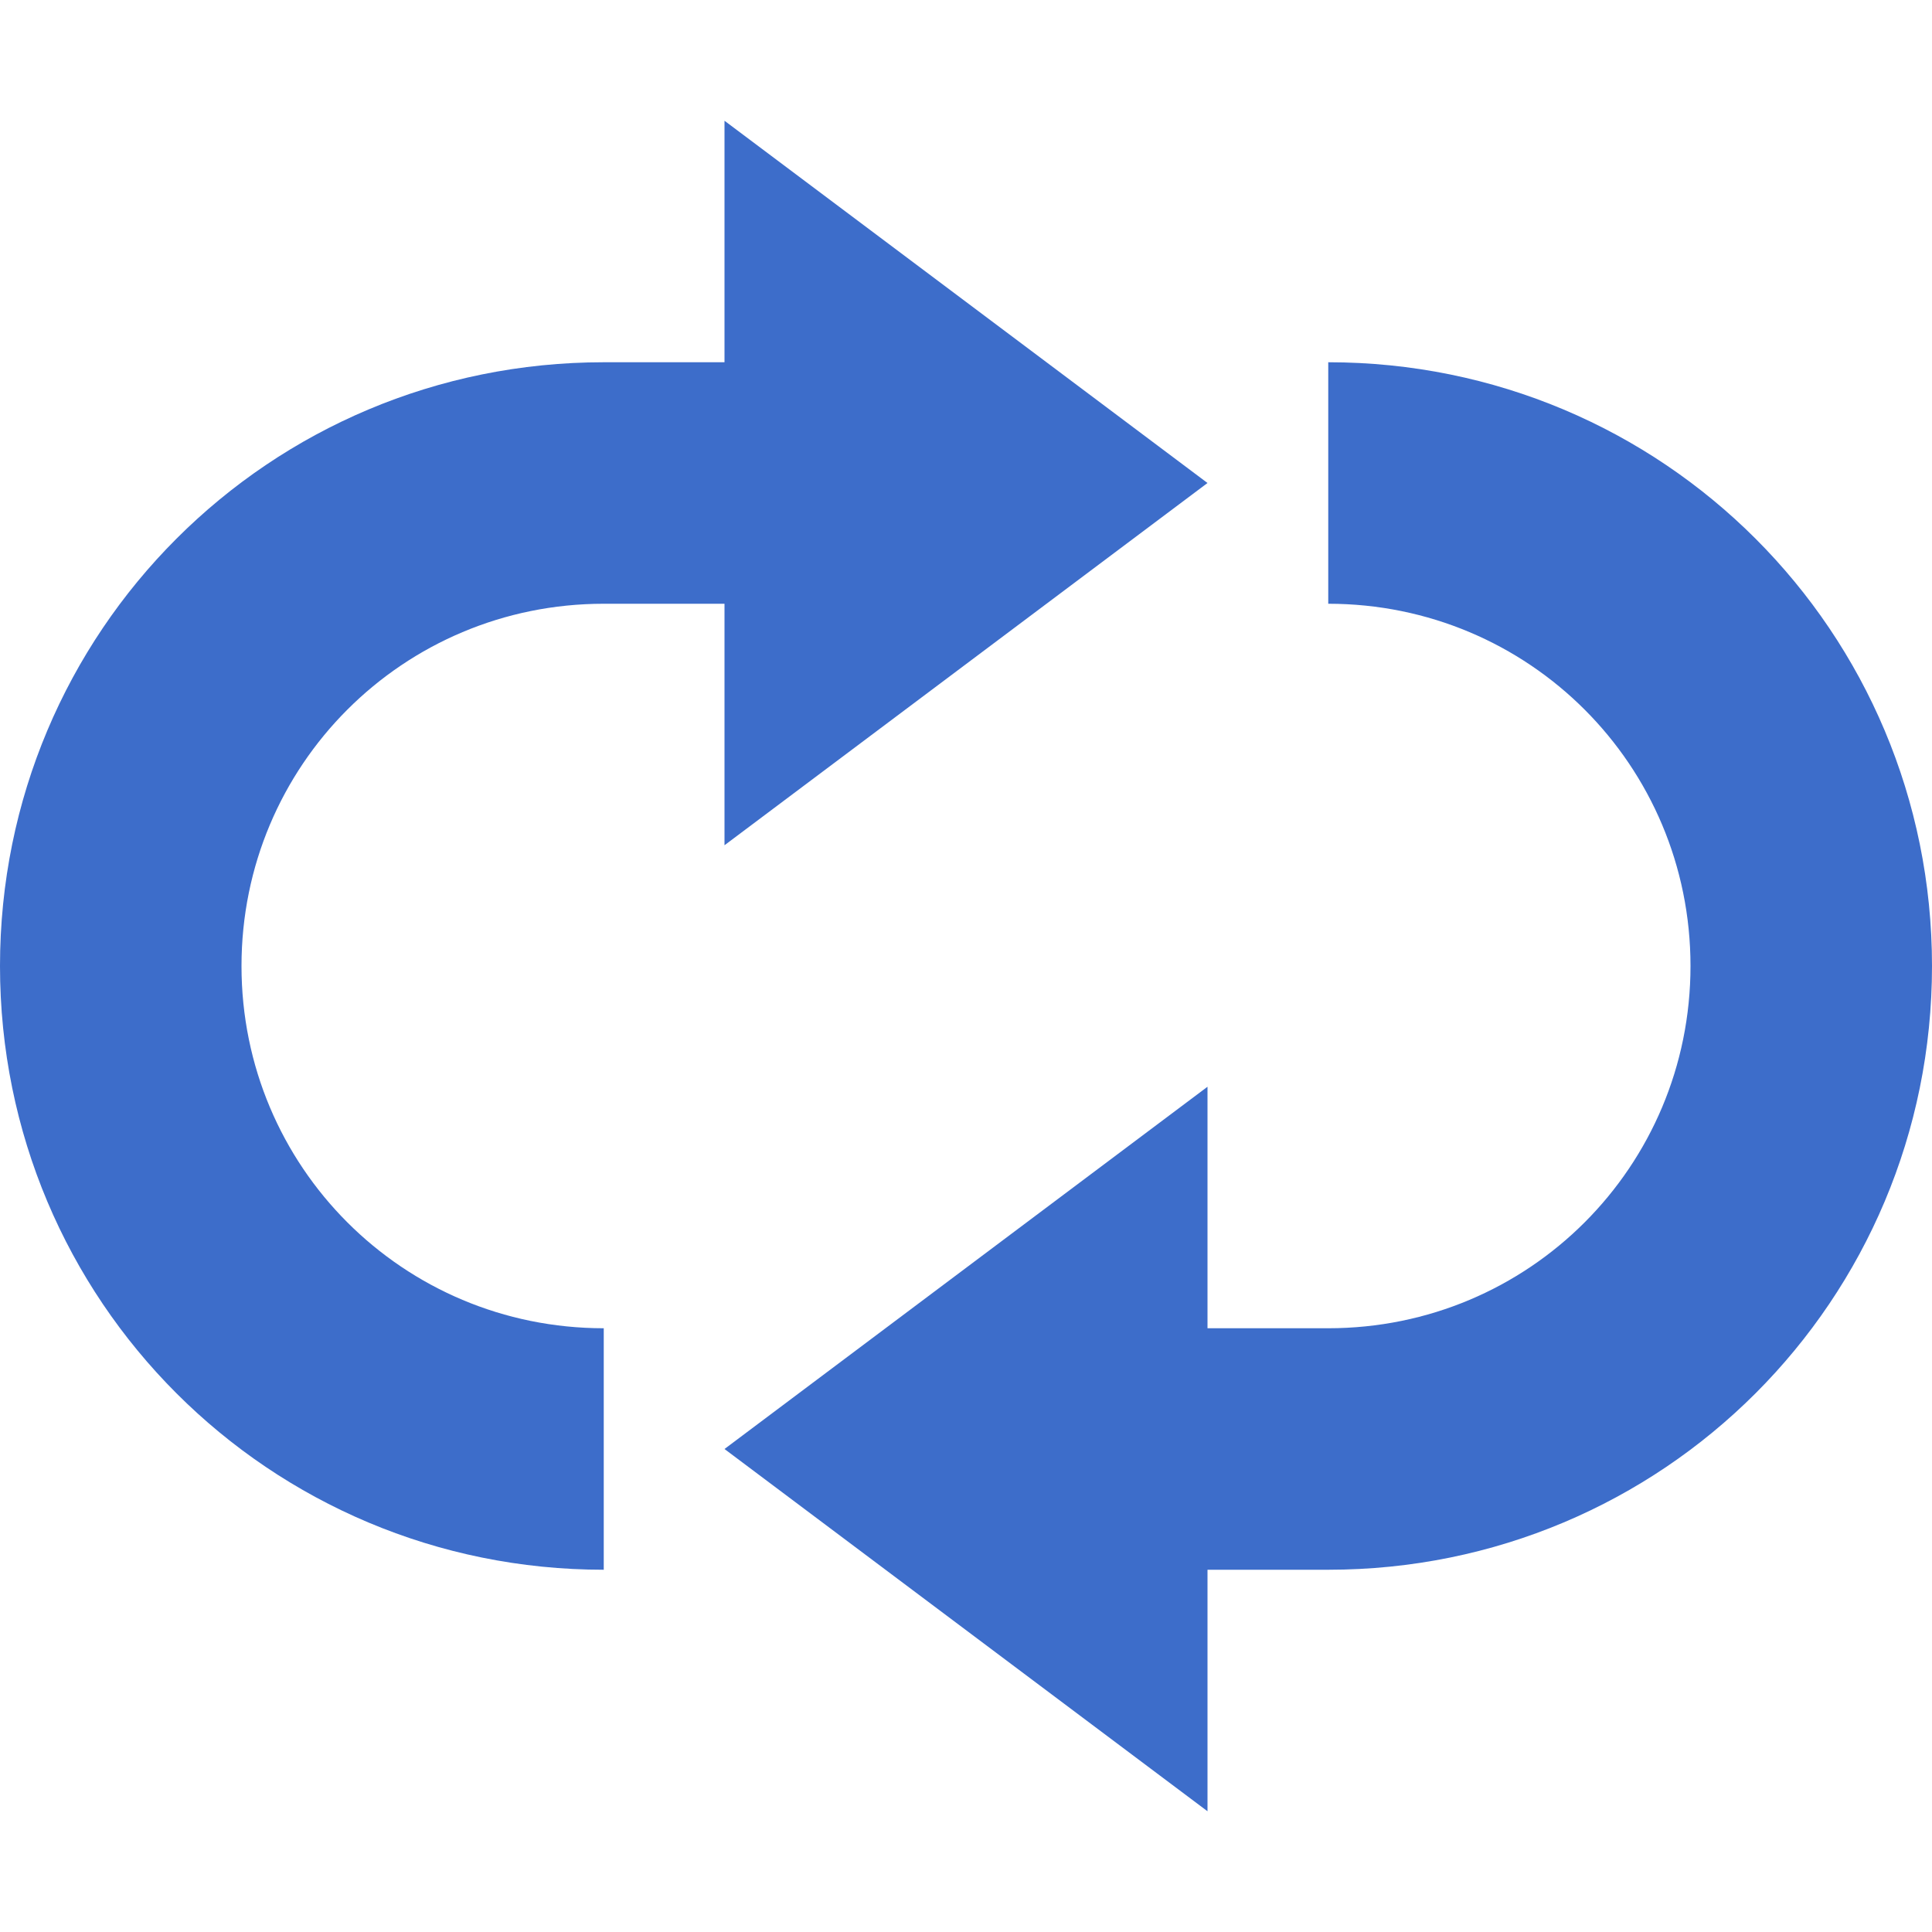
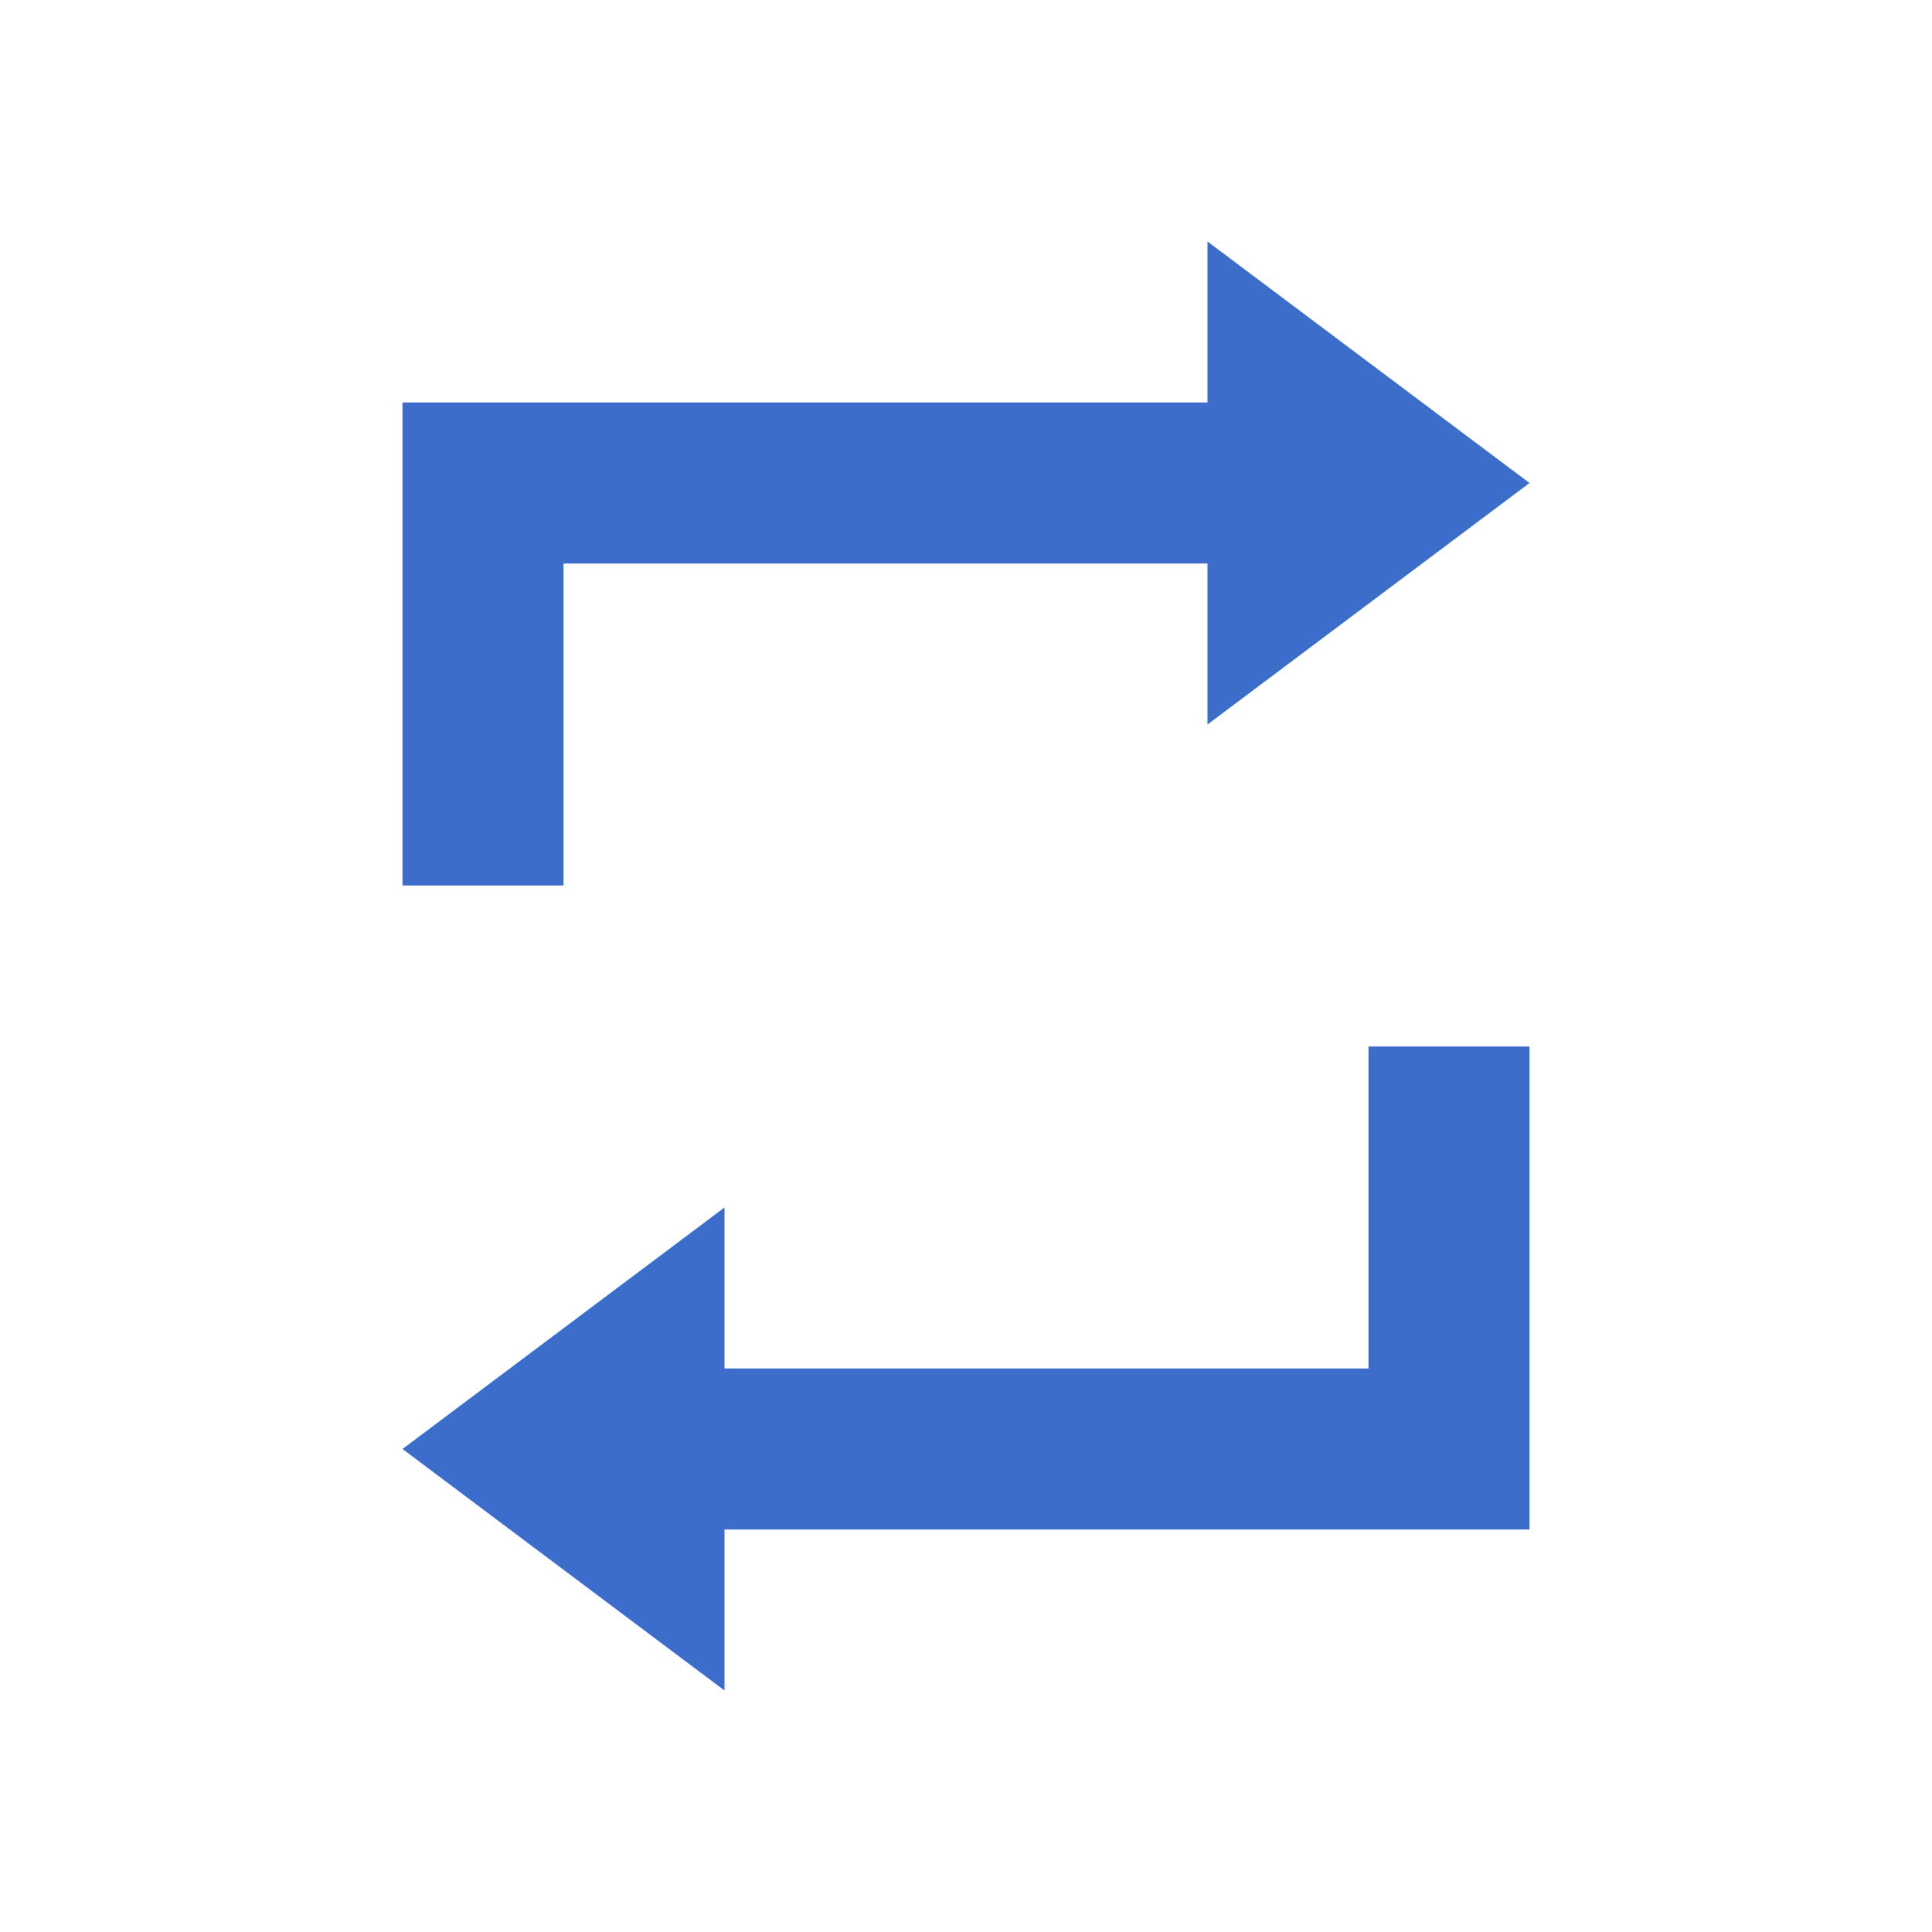
- <svg xmlns="http://www.w3.org/2000/svg" version="1.1" width="16" height="16" id="svg7384">
-   <defs id="defs11" />
-   <path style="color:#bebebe;fill:#3d6dca;fill-opacity:1;fill-rule:nonzero;stroke:none;stroke-width:1;marker:none;visibility:visible;display:inline;overflow:visible;enable-background:accumulate" d="M 6 1 L 6 3 L 5 3 C 2.23 3 0 5.23 0 8 C 0 10.77 2.23 13 5 13 L 5 11 C 3.338 11 2 9.662 2 8 C 2 6.338 3.338 5 5 5 L 6 5 L 6 7 L 10 4 L 6 1 z M 11 3 L 11 5 C 12.662 5 14 6.338 14 8 C 14 9.662 12.662 11 11 11 L 10 11 L 10 9 L 6 12 L 10 15 L 10 13 L 11 13 C 13.77 13 16 10.77 16 8 C 16 5.23 13.77 3 11 3 z " id="rect3815" />
+ <svg xmlns="http://www.w3.org/2000/svg" width="16" height="16" viewBox="0 0 24 24">
+   <g class="symbolic" fill="#3d6dca">
+     <path d="M7 7h8v2l4-3-4-3v2H5v6h2zM17 17H9v-2l-4 3 4 3v-2h10v-6h-2z" />
+   </g>
</svg>
